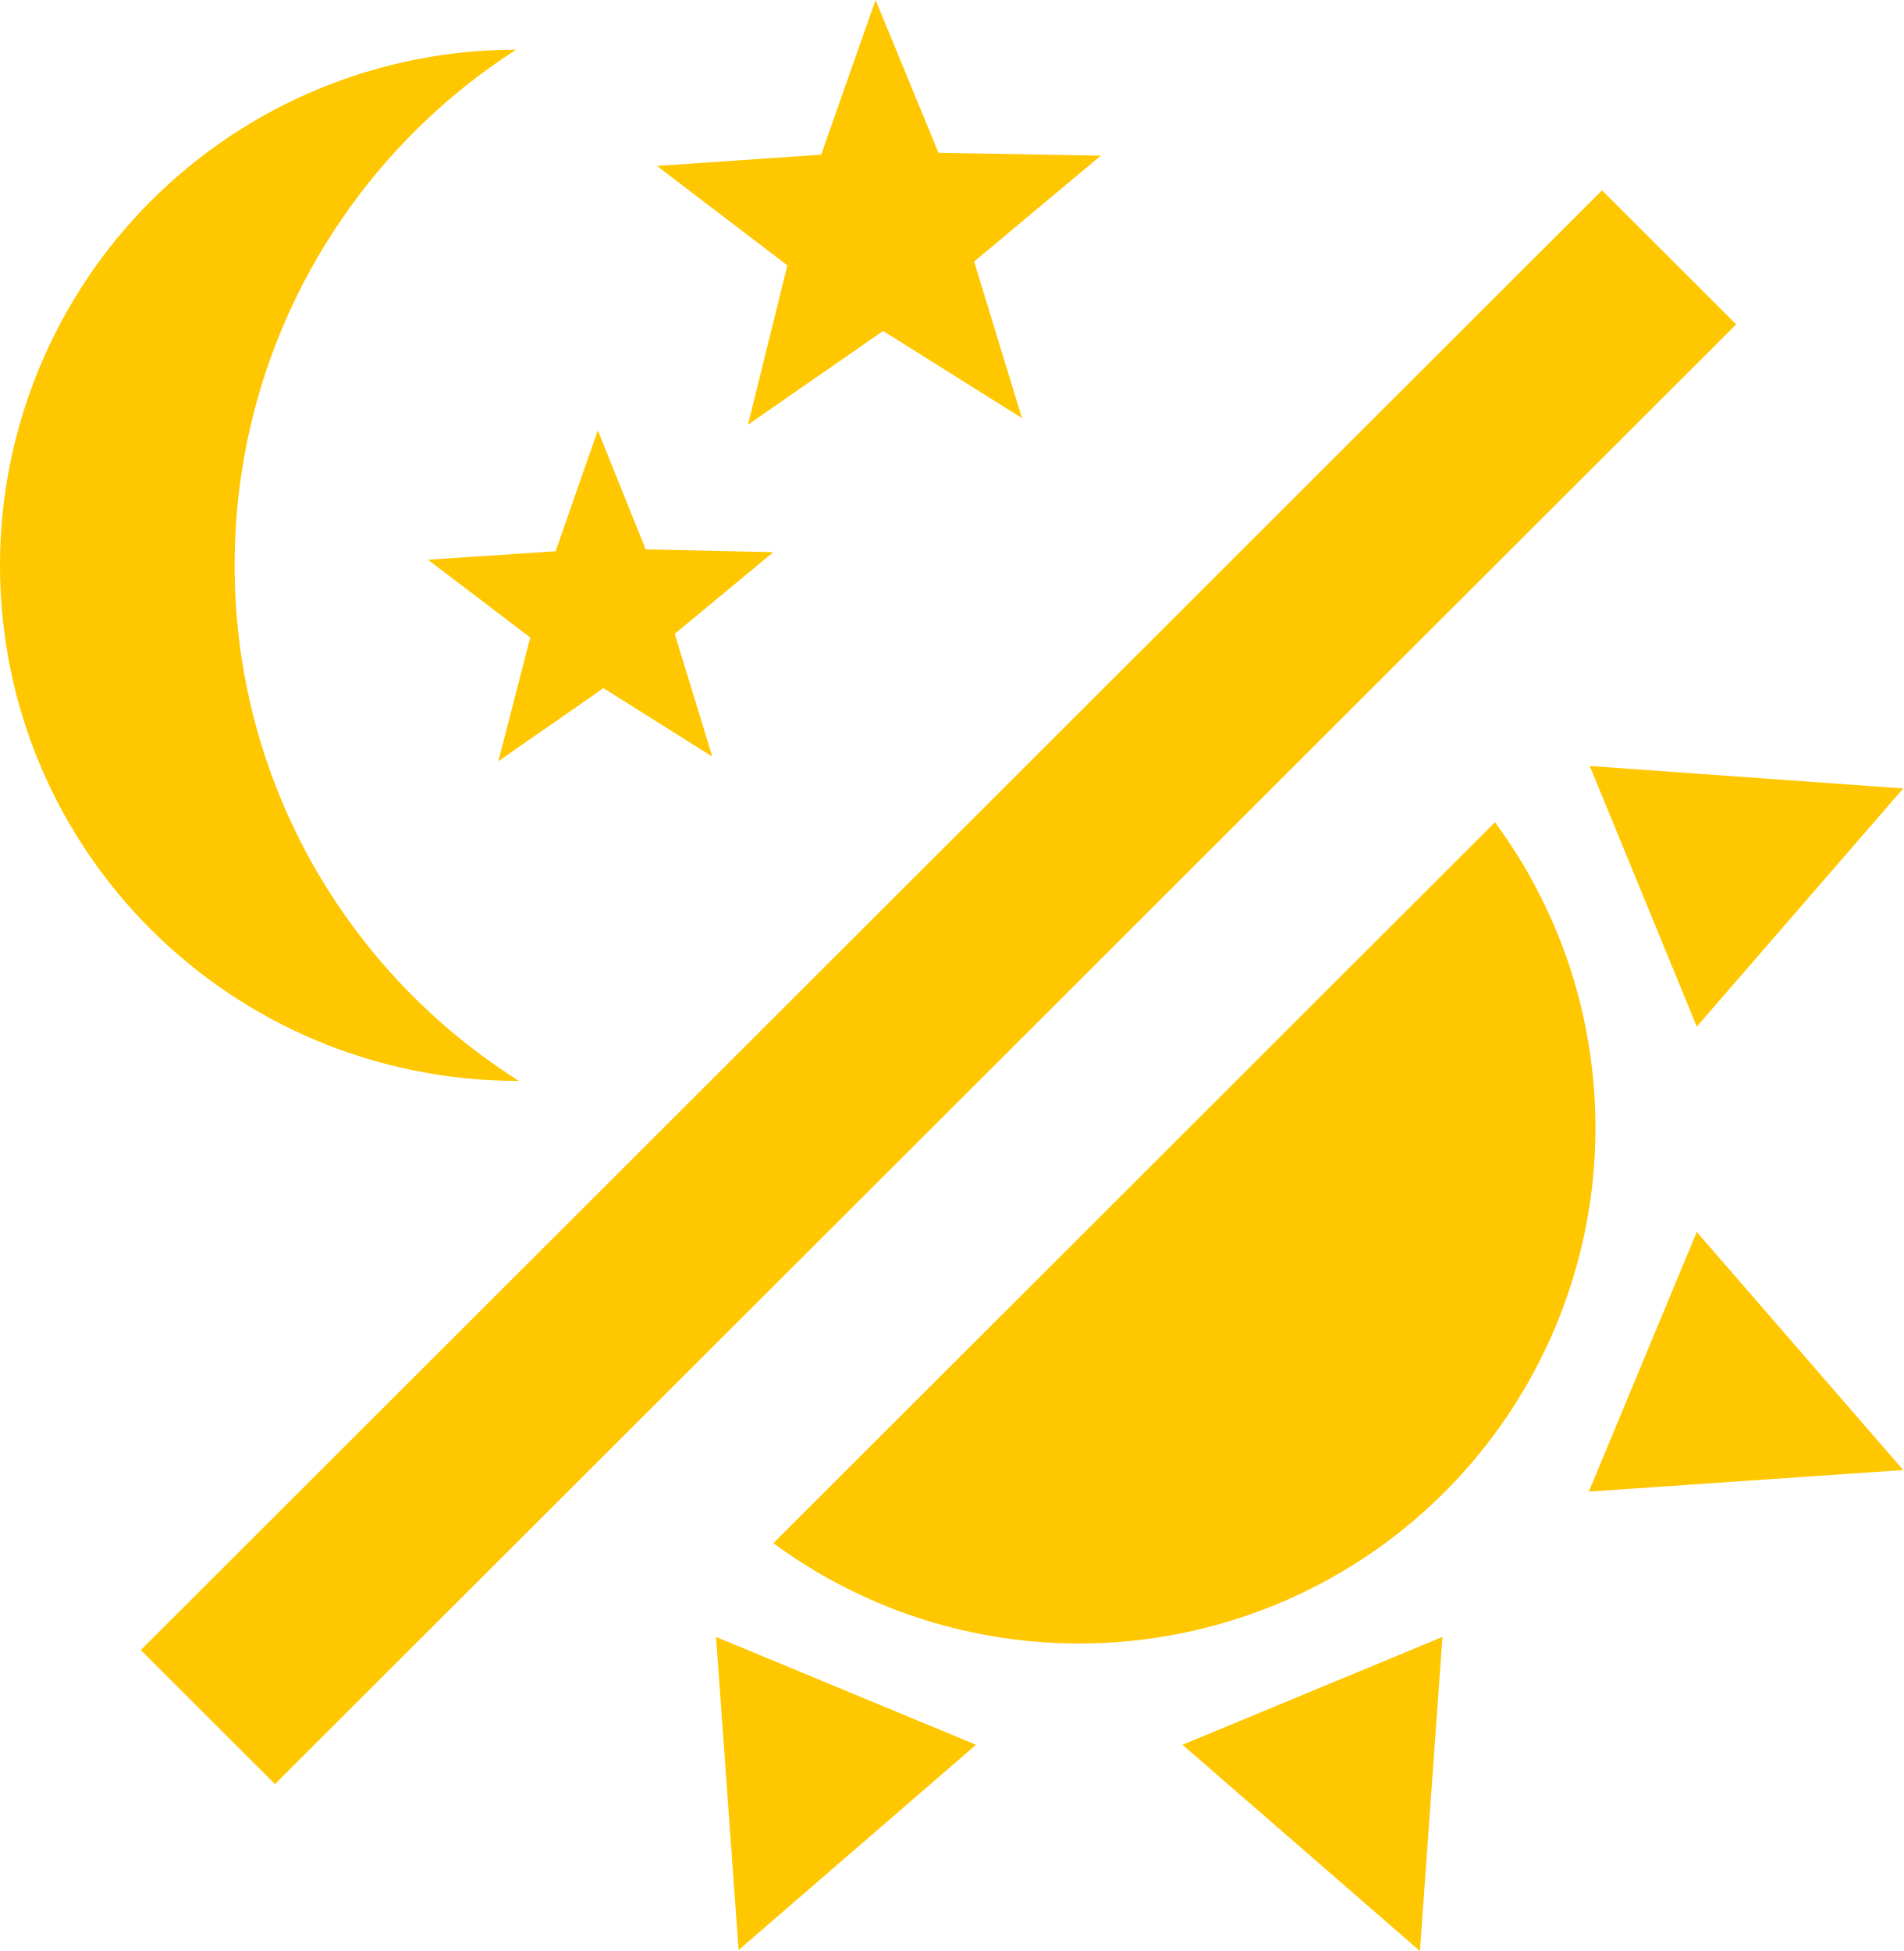
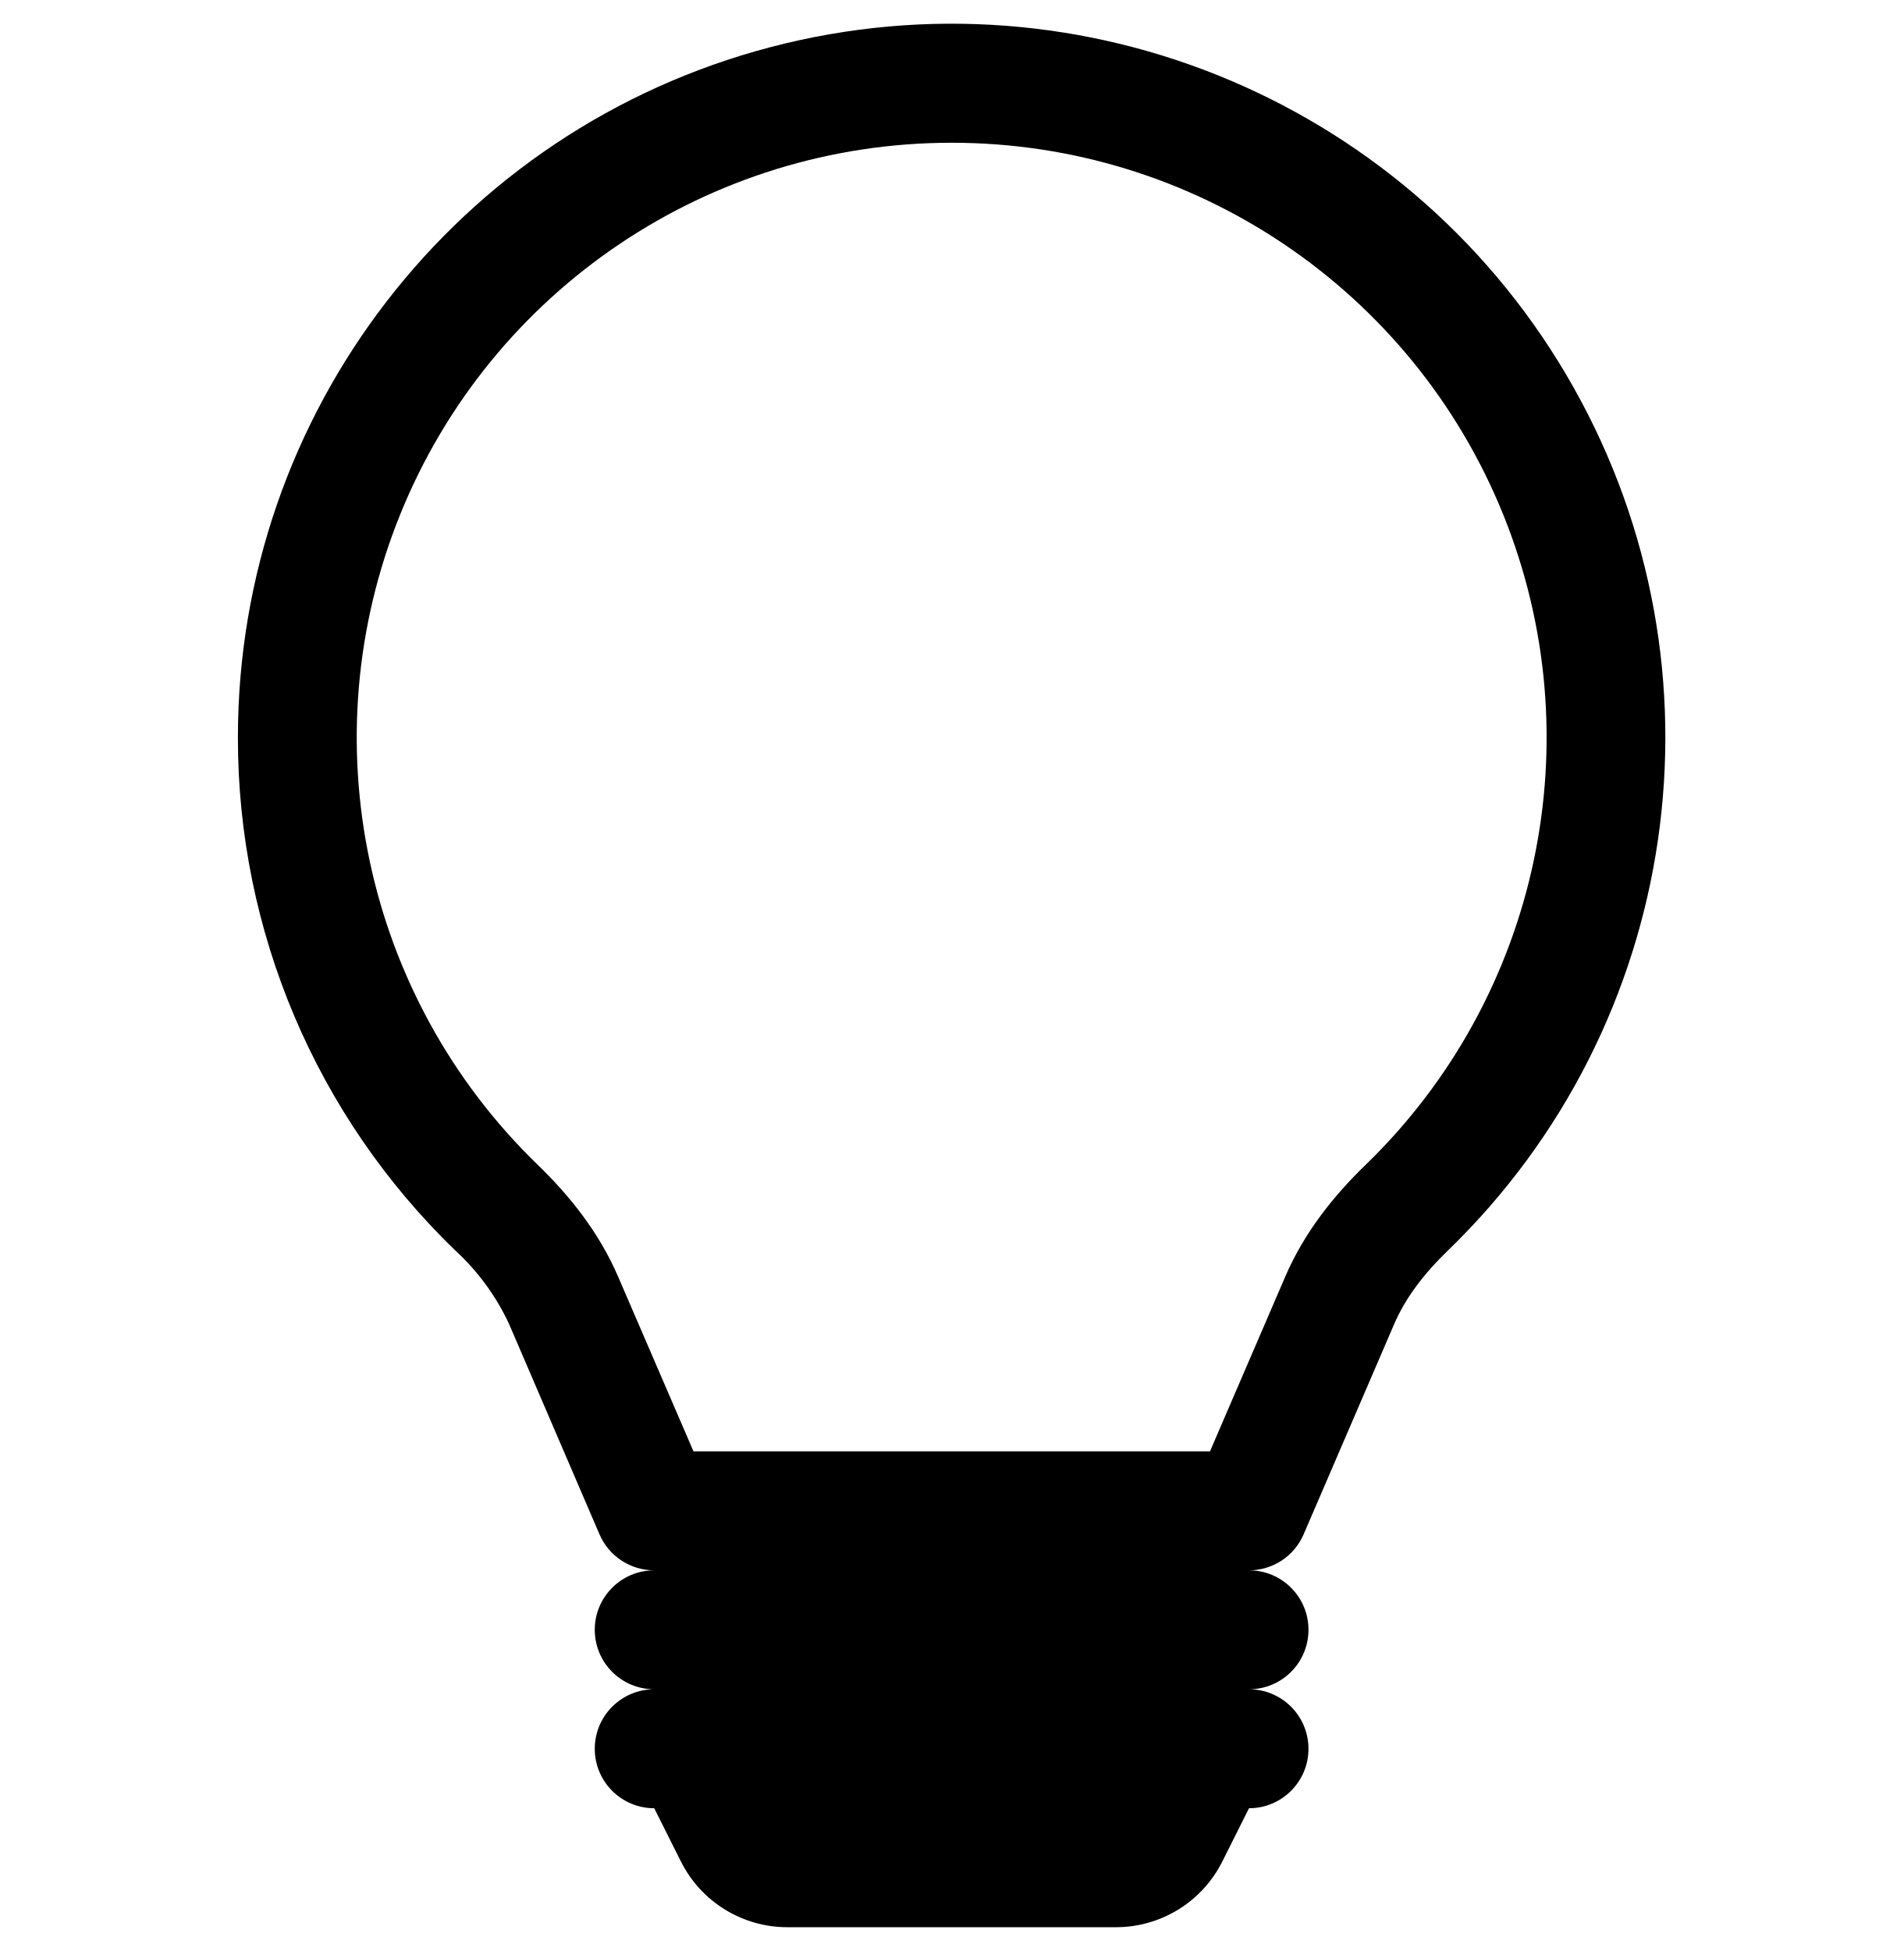
- <svg xmlns="http://www.w3.org/2000/svg" width="40" height="41" viewBox="0 0 40 41" fill="none">
-   <path d="M33.531 23.702C33.531 26.576 32.388 29.332 30.353 31.364C28.319 33.396 25.559 34.538 22.682 34.538C20.276 34.538 18.047 33.75 16.253 32.43L31.42 17.279C32.742 19.072 33.531 21.298 33.531 23.702Z" fill="#FFC700" />
-   <path d="M33.392 31.346L35.661 25.889L40 30.893L33.392 31.346Z" fill="#FFC700" />
-   <path d="M35.661 21.574L33.412 16.097L40 16.569L35.661 21.574Z" fill="#FFC700" />
-   <path d="M24.852 36.666L30.316 34.4L29.842 41L24.852 36.666Z" fill="#FFC700" />
-   <path d="M15.049 34.4L20.513 36.666L15.523 40.98L15.049 34.4Z" fill="#FFC700" />
-   <path d="M33.669 4L36.489 6.817L5.779 37.493L2.959 34.676L33.669 4Z" fill="#FFC700" />
-   <path fill-rule="evenodd" clip-rule="evenodd" d="M18.56 6.955L21.479 8.787L20.473 5.497L23.136 3.271L19.724 3.211L18.402 0L17.258 3.251L13.807 3.487L16.548 5.576L15.72 8.925L18.56 6.955ZM12.682 14.461L14.97 15.9L14.181 13.319L16.253 11.604L13.57 11.545L12.564 9.043L11.677 11.585L8.994 11.762L11.144 13.397L10.473 15.998L12.682 14.461Z" fill="#FFC700" />
-   <path d="M10.848 1.044C7.318 3.31 4.931 7.309 4.931 11.88C4.931 16.451 7.318 20.451 10.907 22.716C4.852 22.716 0 17.87 0 11.88C0 9.006 1.143 6.25 3.177 4.218C5.212 2.186 7.971 1.044 10.848 1.044Z" fill="#FFC700" />
+ <svg xmlns="http://www.w3.org/2000/svg" width="40" height="41" fill="currentColor" viewBox="0 0 16 16">
+   <path d="M2 6a6 6 0 1 1 10.174 4.31c-.203.196-.359.4-.453.619l-.762 1.769A.5.5 0 0 1 10.5 13a.5.5 0 0 1 0 1 .5.5 0 0 1 0 1l-.224.447a1 1 0 0 1-.894.553H6.618a1 1 0 0 1-.894-.553L5.5 15a.5.5 0 0 1 0-1 .5.5 0 0 1 0-1 .5.5 0 0 1-.46-.302l-.761-1.77a1.964 1.964 0 0 0-.453-.618A5.984 5.984 0 0 1 2 6zm6-5a5 5 0 0 0-3.479 8.592c.263.254.514.564.676.941L5.83 12h4.342l.632-1.467c.162-.377.413-.687.676-.941A5 5 0 0 0 8 1z" />
</svg>
